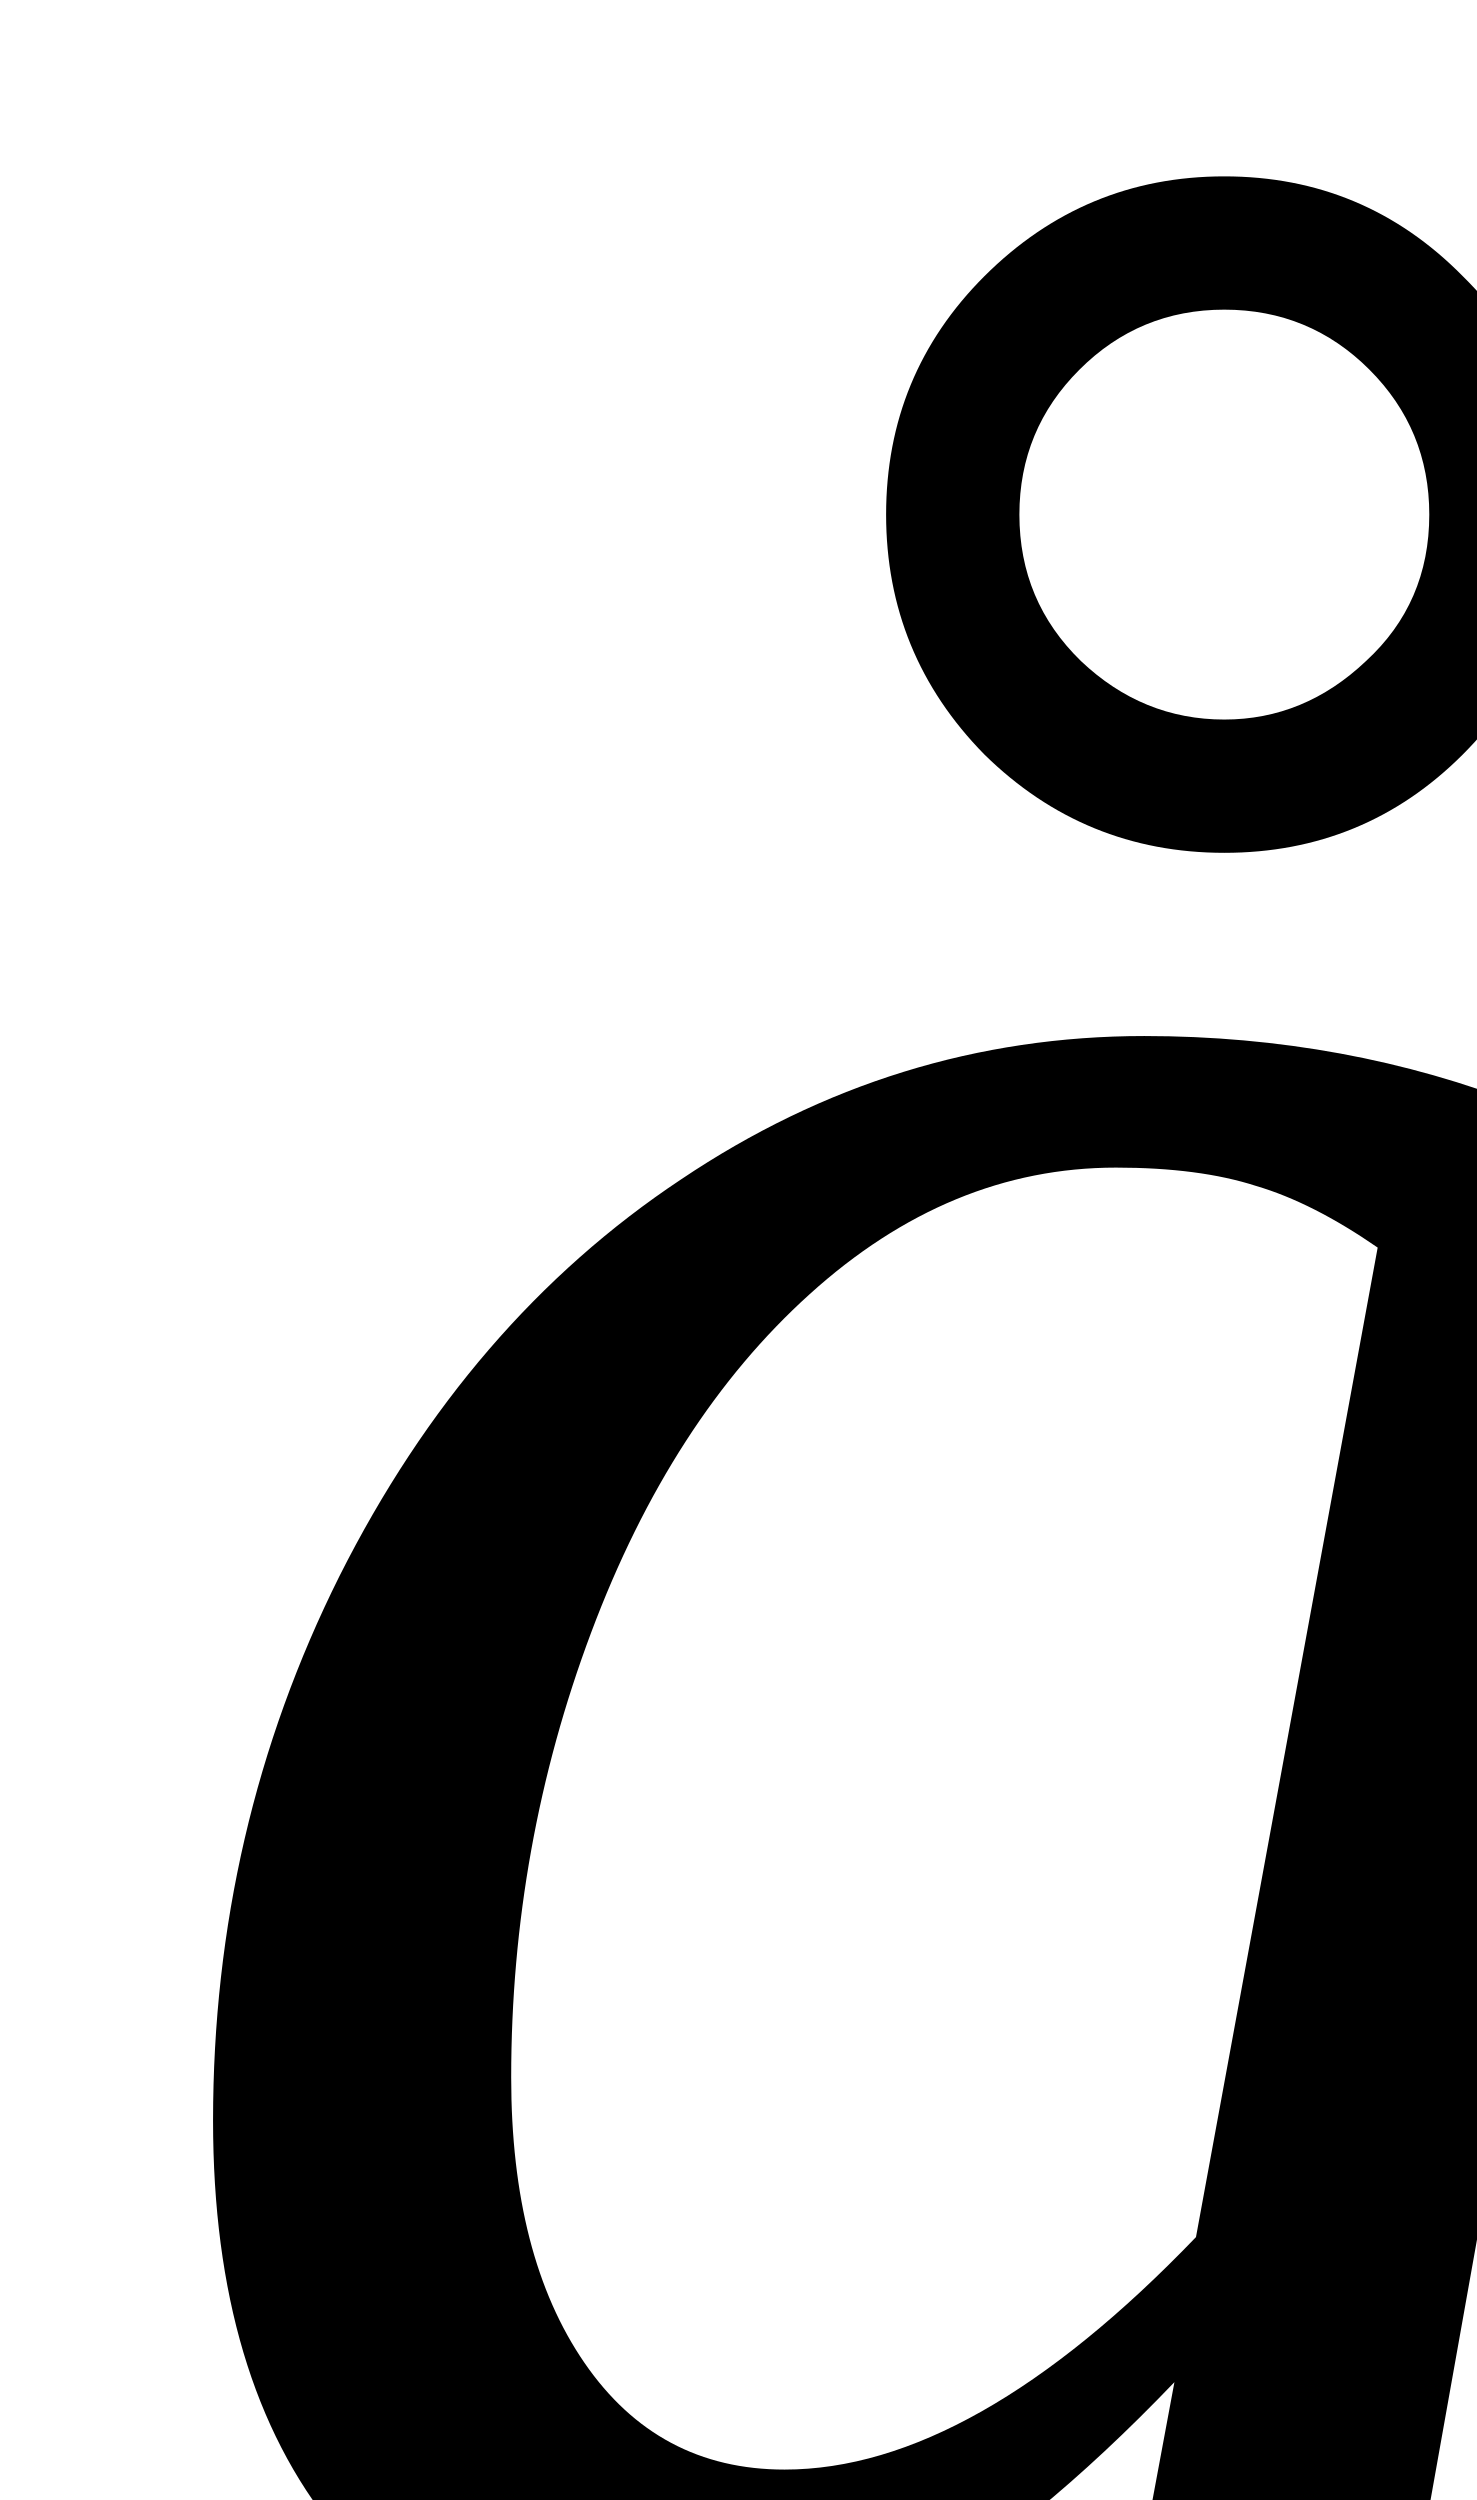
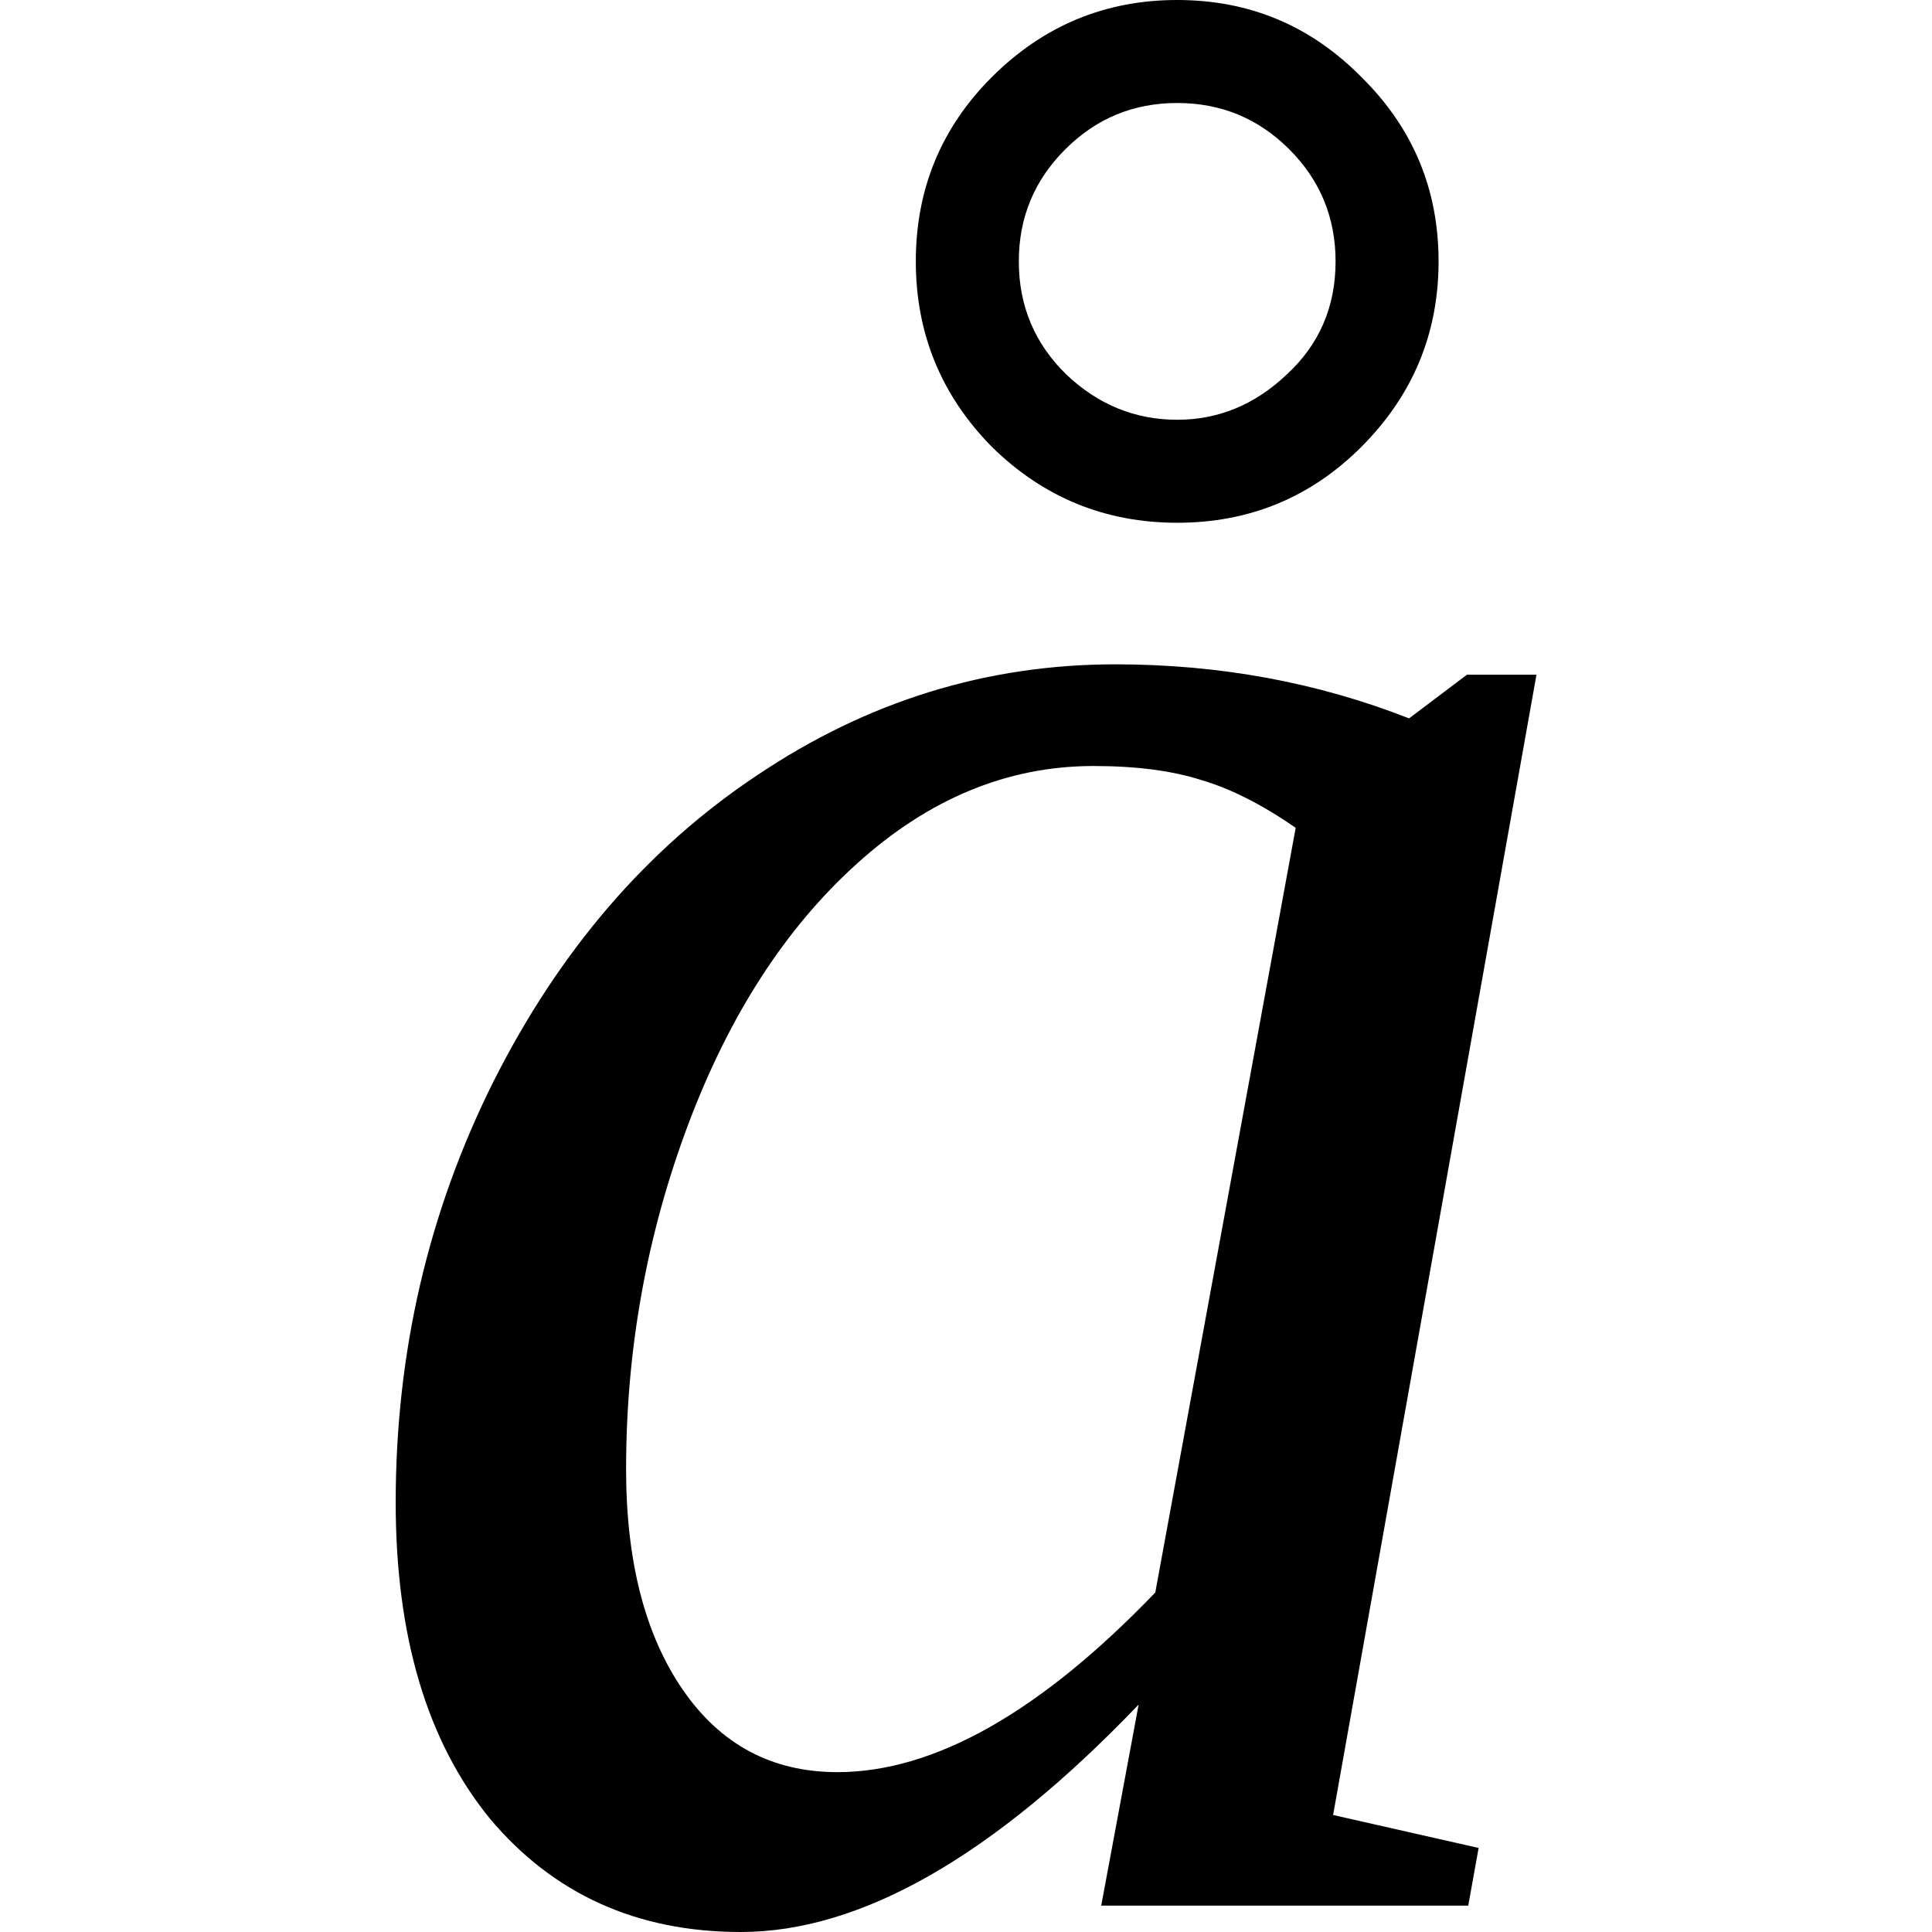
- <svg xmlns="http://www.w3.org/2000/svg" version="1.1">
-   <path d="M 6.687,11.84 7.57,12.04 7.507,12.39 H 5.28 L 5.507,11.17 Q 4.186,12.55 3.093,12.55 2.147,12.55 1.569,11.86 0.999,11.16 0.999,9.944 0.999,8.577 1.592,7.39 2.194,6.194 3.194,5.53 4.194,4.858 5.366,4.858 6.312,4.858 7.148,5.186 L 7.499,4.921 H 7.921 Z M 6.46,5.85 Q 6.155,5.639 5.89,5.561 5.624,5.475 5.233,5.475 4.452,5.475 3.796,6.069 3.147,6.655 2.772,7.655 2.397,8.655 2.397,9.741 2.397,10.58 2.741,11.08 3.085,11.58 3.679,11.58 4.561,11.58 5.608,10.49 Z M 7.327,2.413 Q 7.327,3.069 6.859,3.538 6.398,3.999 5.741,3.999 5.085,3.999 4.616,3.538 4.155,3.069 4.155,2.413 4.155,1.756 4.616,1.295 5.085,0.827 5.741,0.827 6.398,0.827 6.859,1.295 7.327,1.756 7.327,2.413 Z M 6.702,2.413 Q 6.702,2.014 6.421,1.733 6.14,1.452 5.741,1.452 5.343,1.452 5.062,1.733 4.78,2.014 4.78,2.413 4.78,2.819 5.069,3.1 5.358,3.374 5.741,3.374 6.116,3.374 6.405,3.1 6.702,2.827 6.702,2.413 Z" />
+ <svg xmlns="http://www.w3.org/2000/svg" version="1.1" id="svg4" width="11.723" height="11.723">
+   <defs id="defs8" />
+   <path d="m 8.089,11.013 0.883,0.2 -0.063,0.35 h -2.227 l 0.227,-1.22 q -1.321,1.38 -2.414,1.38 -0.946,0 -1.524,-0.69 -0.57,-0.7 -0.57,-1.916 0,-1.367 0.593,-2.554 0.602,-1.196 1.602,-1.86 1,-0.672 2.172,-0.672 0.946,0 1.782,0.328 l 0.351,-0.265 h 0.422 z m -0.227,-5.99 q -0.305,-0.211 -0.57,-0.289 -0.266,-0.086 -0.657,-0.086 -0.781,0 -1.437,0.594 -0.649,0.586 -1.024,1.586 -0.375,1 -0.375,2.086 0,0.839 0.344,1.339 0.344,0.5 0.938,0.5 0.882,0 1.929,-1.09 z m 0.867,-3.437 q 0,0.656 -0.468,1.125 -0.461,0.461 -1.118,0.461 -0.656,0 -1.125,-0.461 -0.461,-0.469 -0.461,-1.125 0,-0.657 0.461,-1.118 0.469,-0.468 1.125,-0.468 0.657,0 1.118,0.468 0.468,0.461 0.468,1.118 z m -0.625,0 q 0,-0.399 -0.281,-0.68 -0.281,-0.281 -0.68,-0.281 -0.398,0 -0.679,0.281 -0.282,0.281 -0.282,0.68 0,0.406 0.289,0.687 0.289,0.274 0.672,0.274 0.375,0 0.664,-0.274 0.297,-0.273 0.297,-0.687 z" id="path2" />
</svg>
